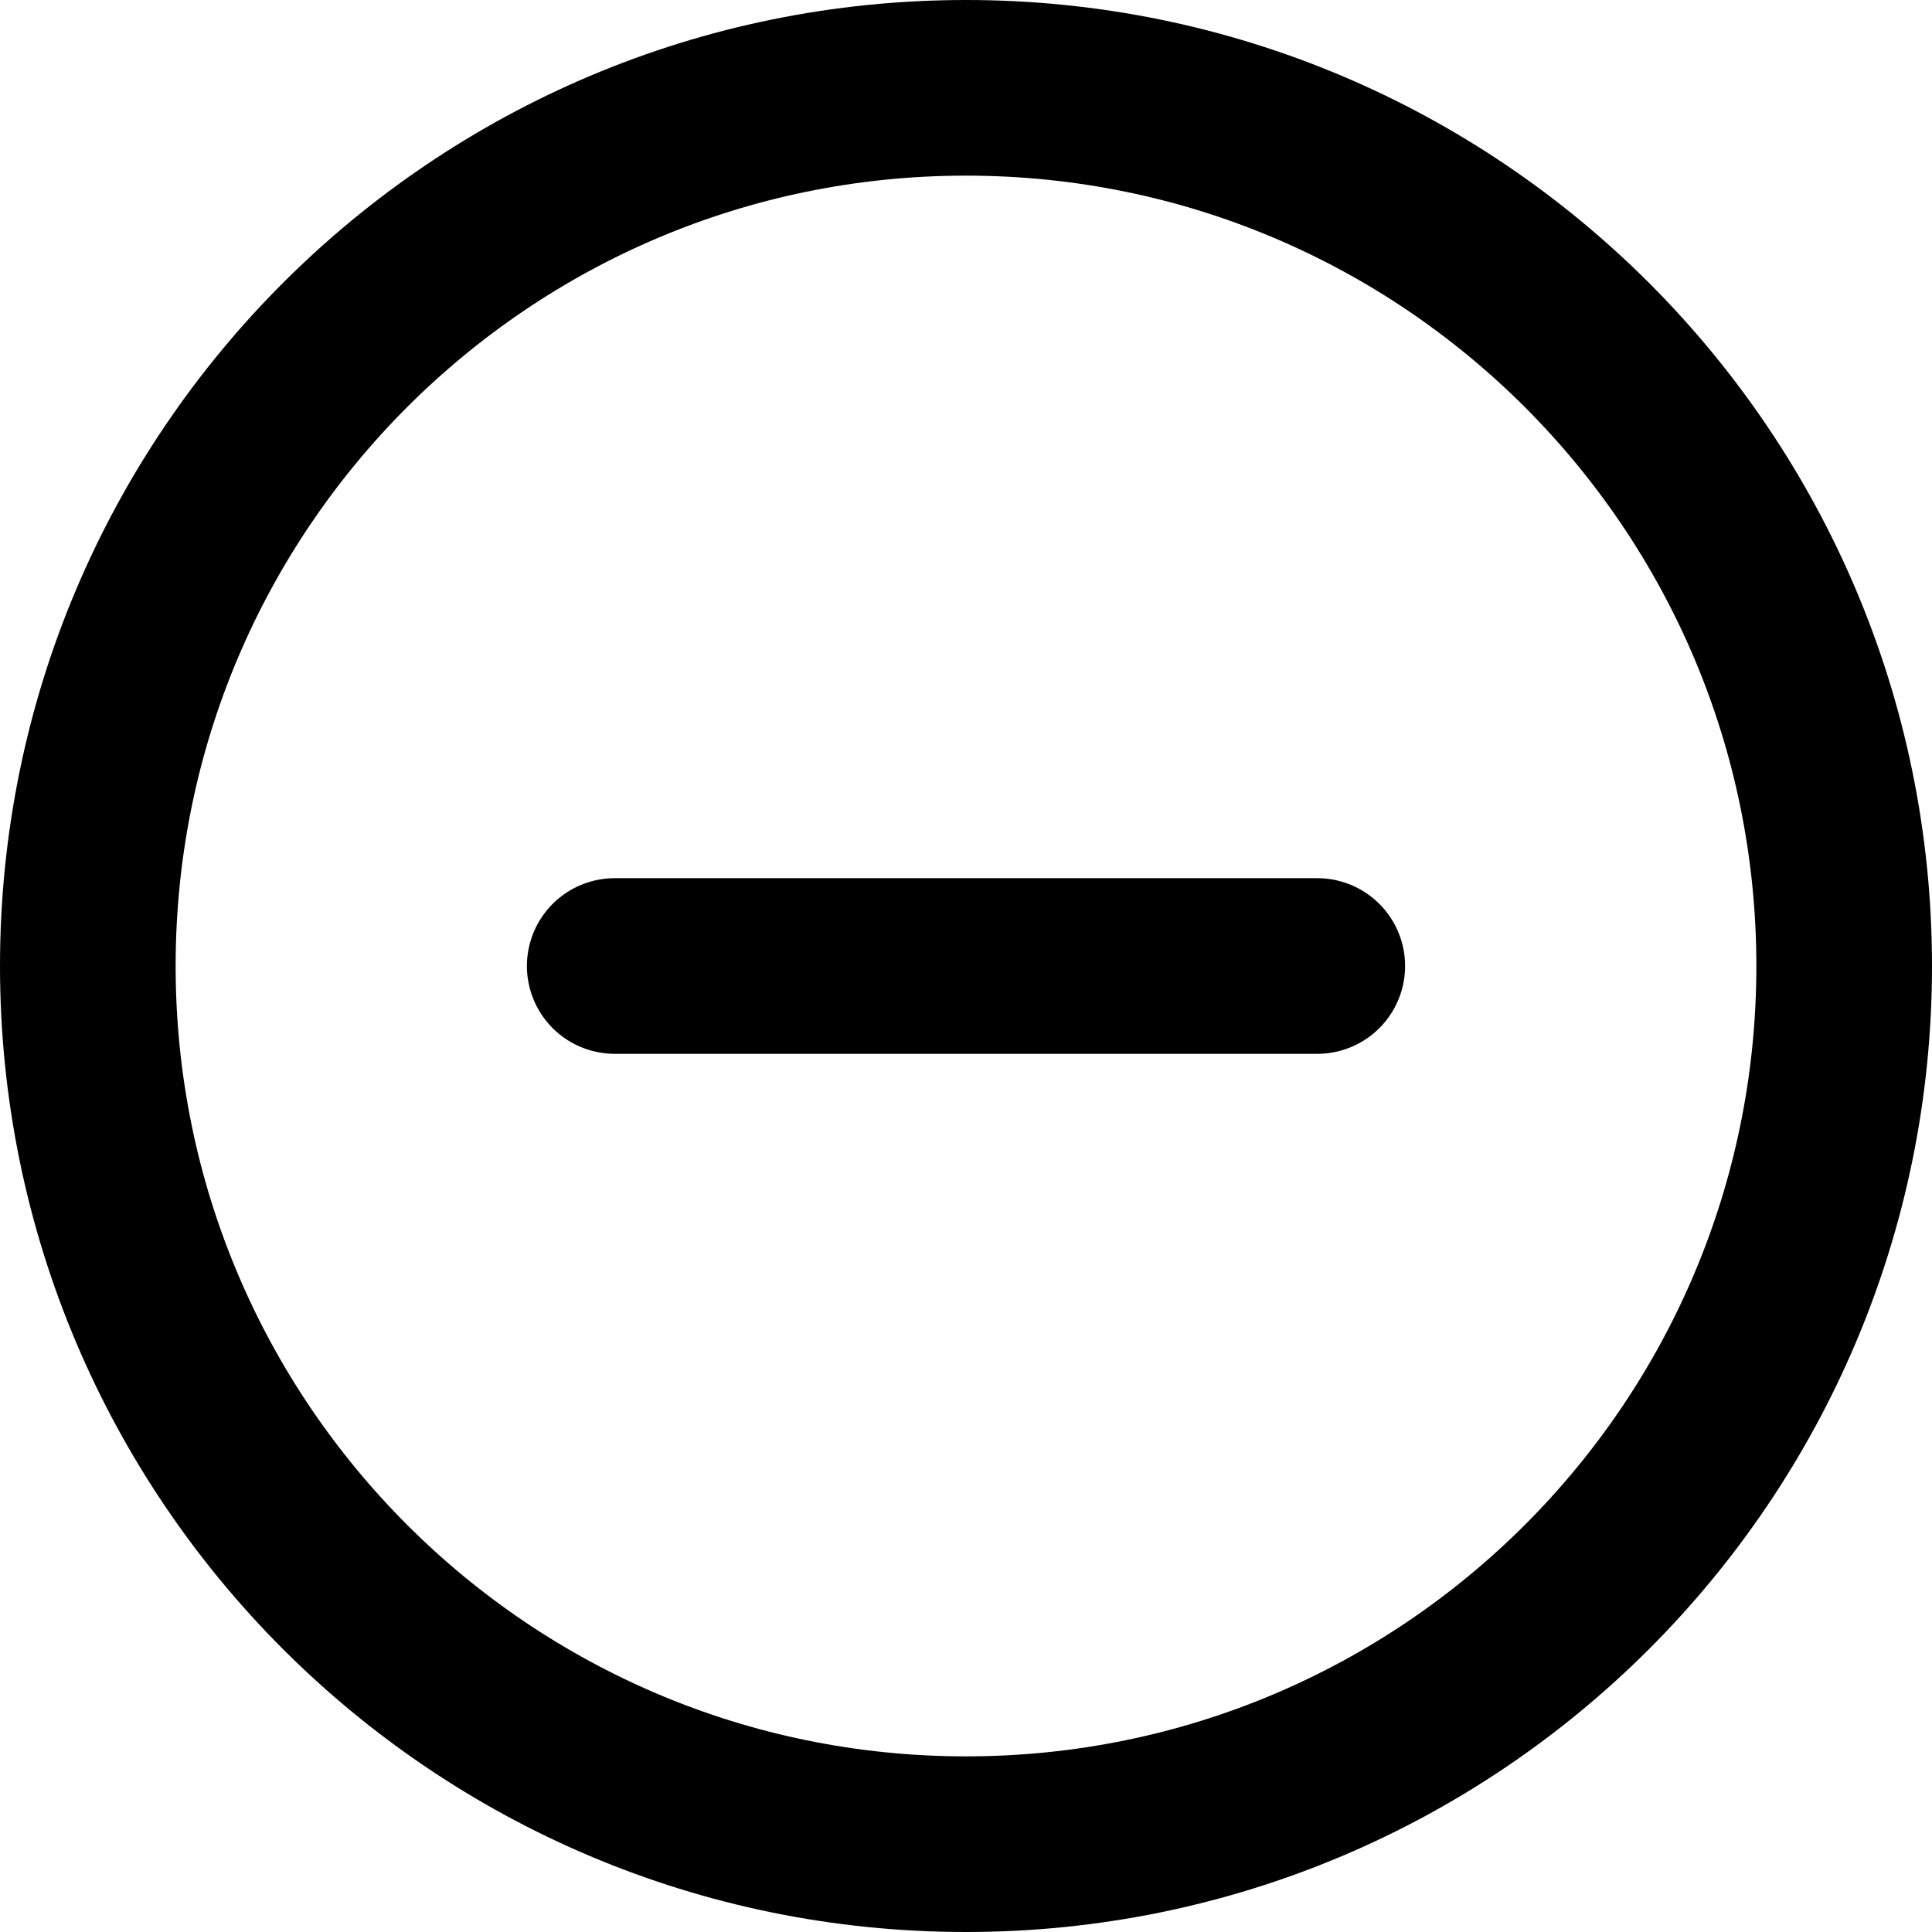
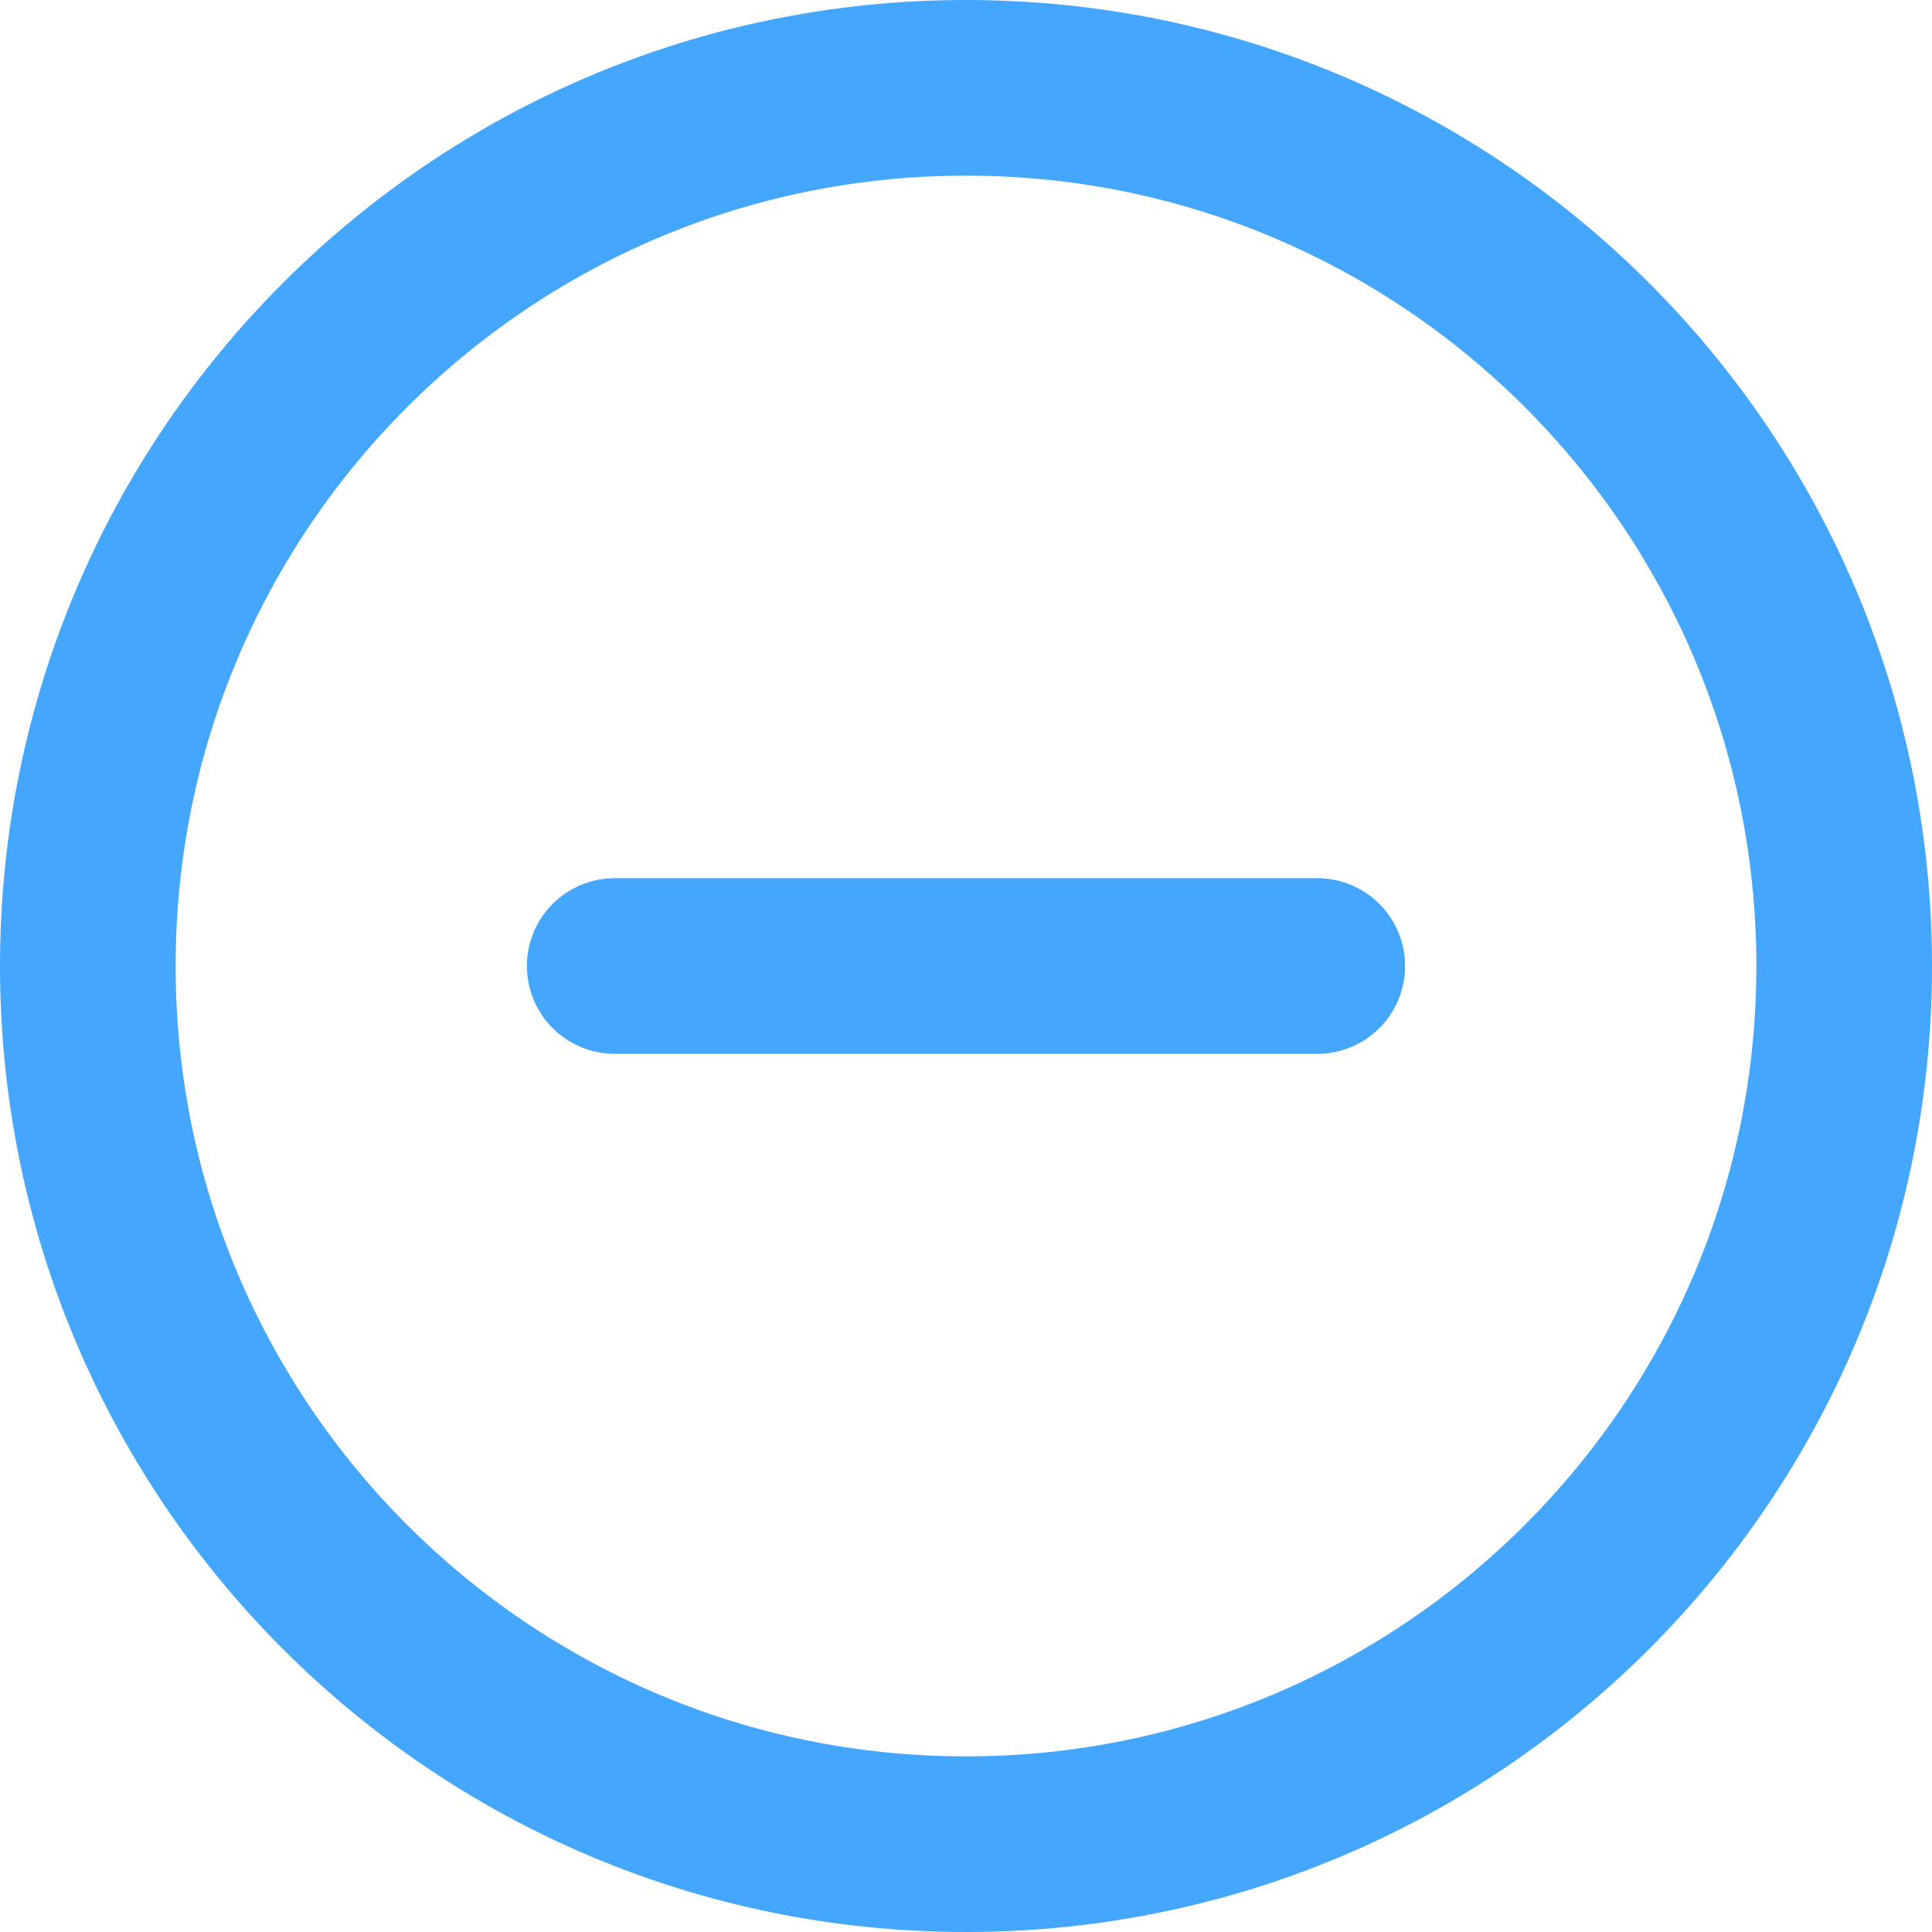
<svg xmlns="http://www.w3.org/2000/svg" width="22px" height="22px" viewBox="0 0 22 22" version="1.1">
  <g id="Page-1" stroke="none" stroke-width="1" fill="none" fill-rule="evenodd" stroke-linecap="round" stroke-linejoin="round">
-     <g id="Artboard" transform="translate(-1091, -1815)" stroke="#000" stroke-width="2">
+     <g id="Artboard" transform="translate(-1091, -1815)" stroke="#44A7FD" stroke-width="2">
      <g id="minus-circle" transform="translate(1092, 1816)">
        <circle id="Oval" cx="10" cy="10" r="10" />
-         <path d="M6 10h8" id="Shape" />
+         <path style="fill:#44A7FD" d="M6 10h8" id="Shape" />
      </g>
    </g>
  </g>
</svg>
